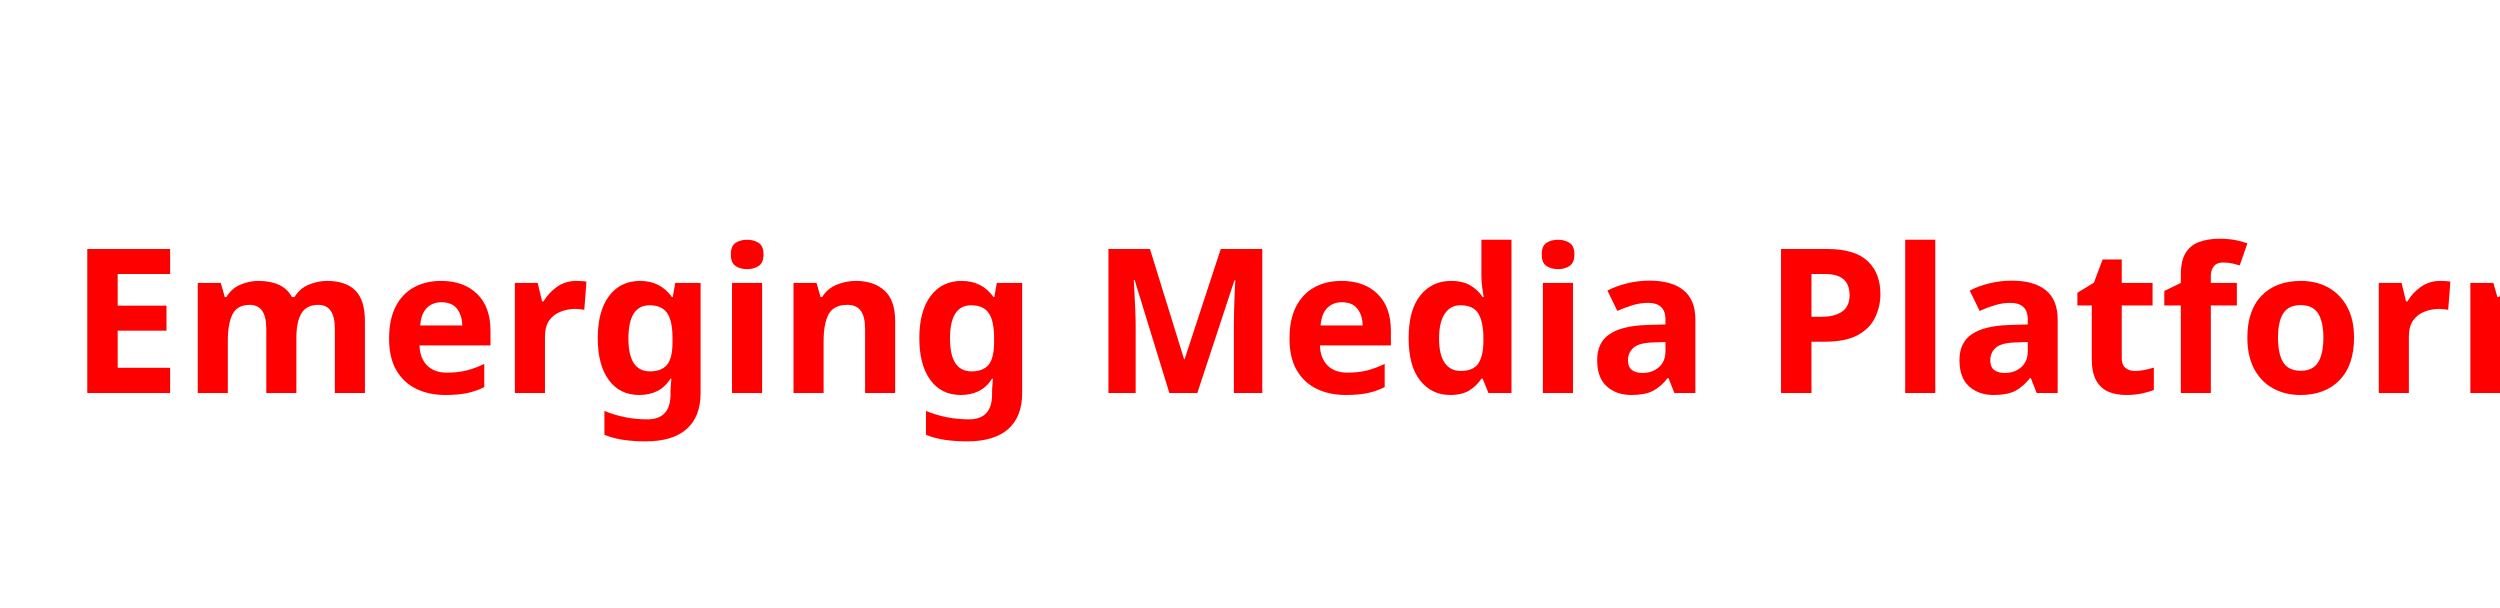
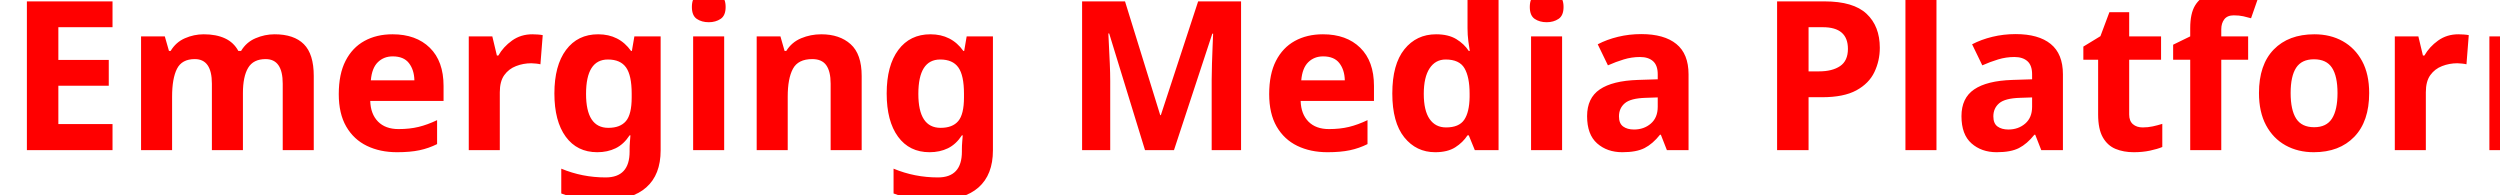
- <svg xmlns="http://www.w3.org/2000/svg" width="465" height="113" viewBox="0 0 465 113">
+ <svg xmlns="http://www.w3.org/2000/svg" width="1800" height="140" viewBox="0 0 1800 140">
  <defs>
    <style>
      .cls-1 {
-         font-size: 37.5px;
+         font-size: 150px;
        fill: red;
        font-family: "Myriad Pro";
        font-weight: 700;
      }
    </style>
  </defs>
-   <text id="Emerging_Media_Platforms" data-name="Emerging Media Platforms" class="cls-1" x="12.859" y="73.096">Emerging Media Platforms</text>
+   <text id="Emerging_Media_Platforms" data-name="Emerging Media Platforms" class="cls-1" x="5.859" y="108.096">Emerging Media Platforms</text>
</svg>
